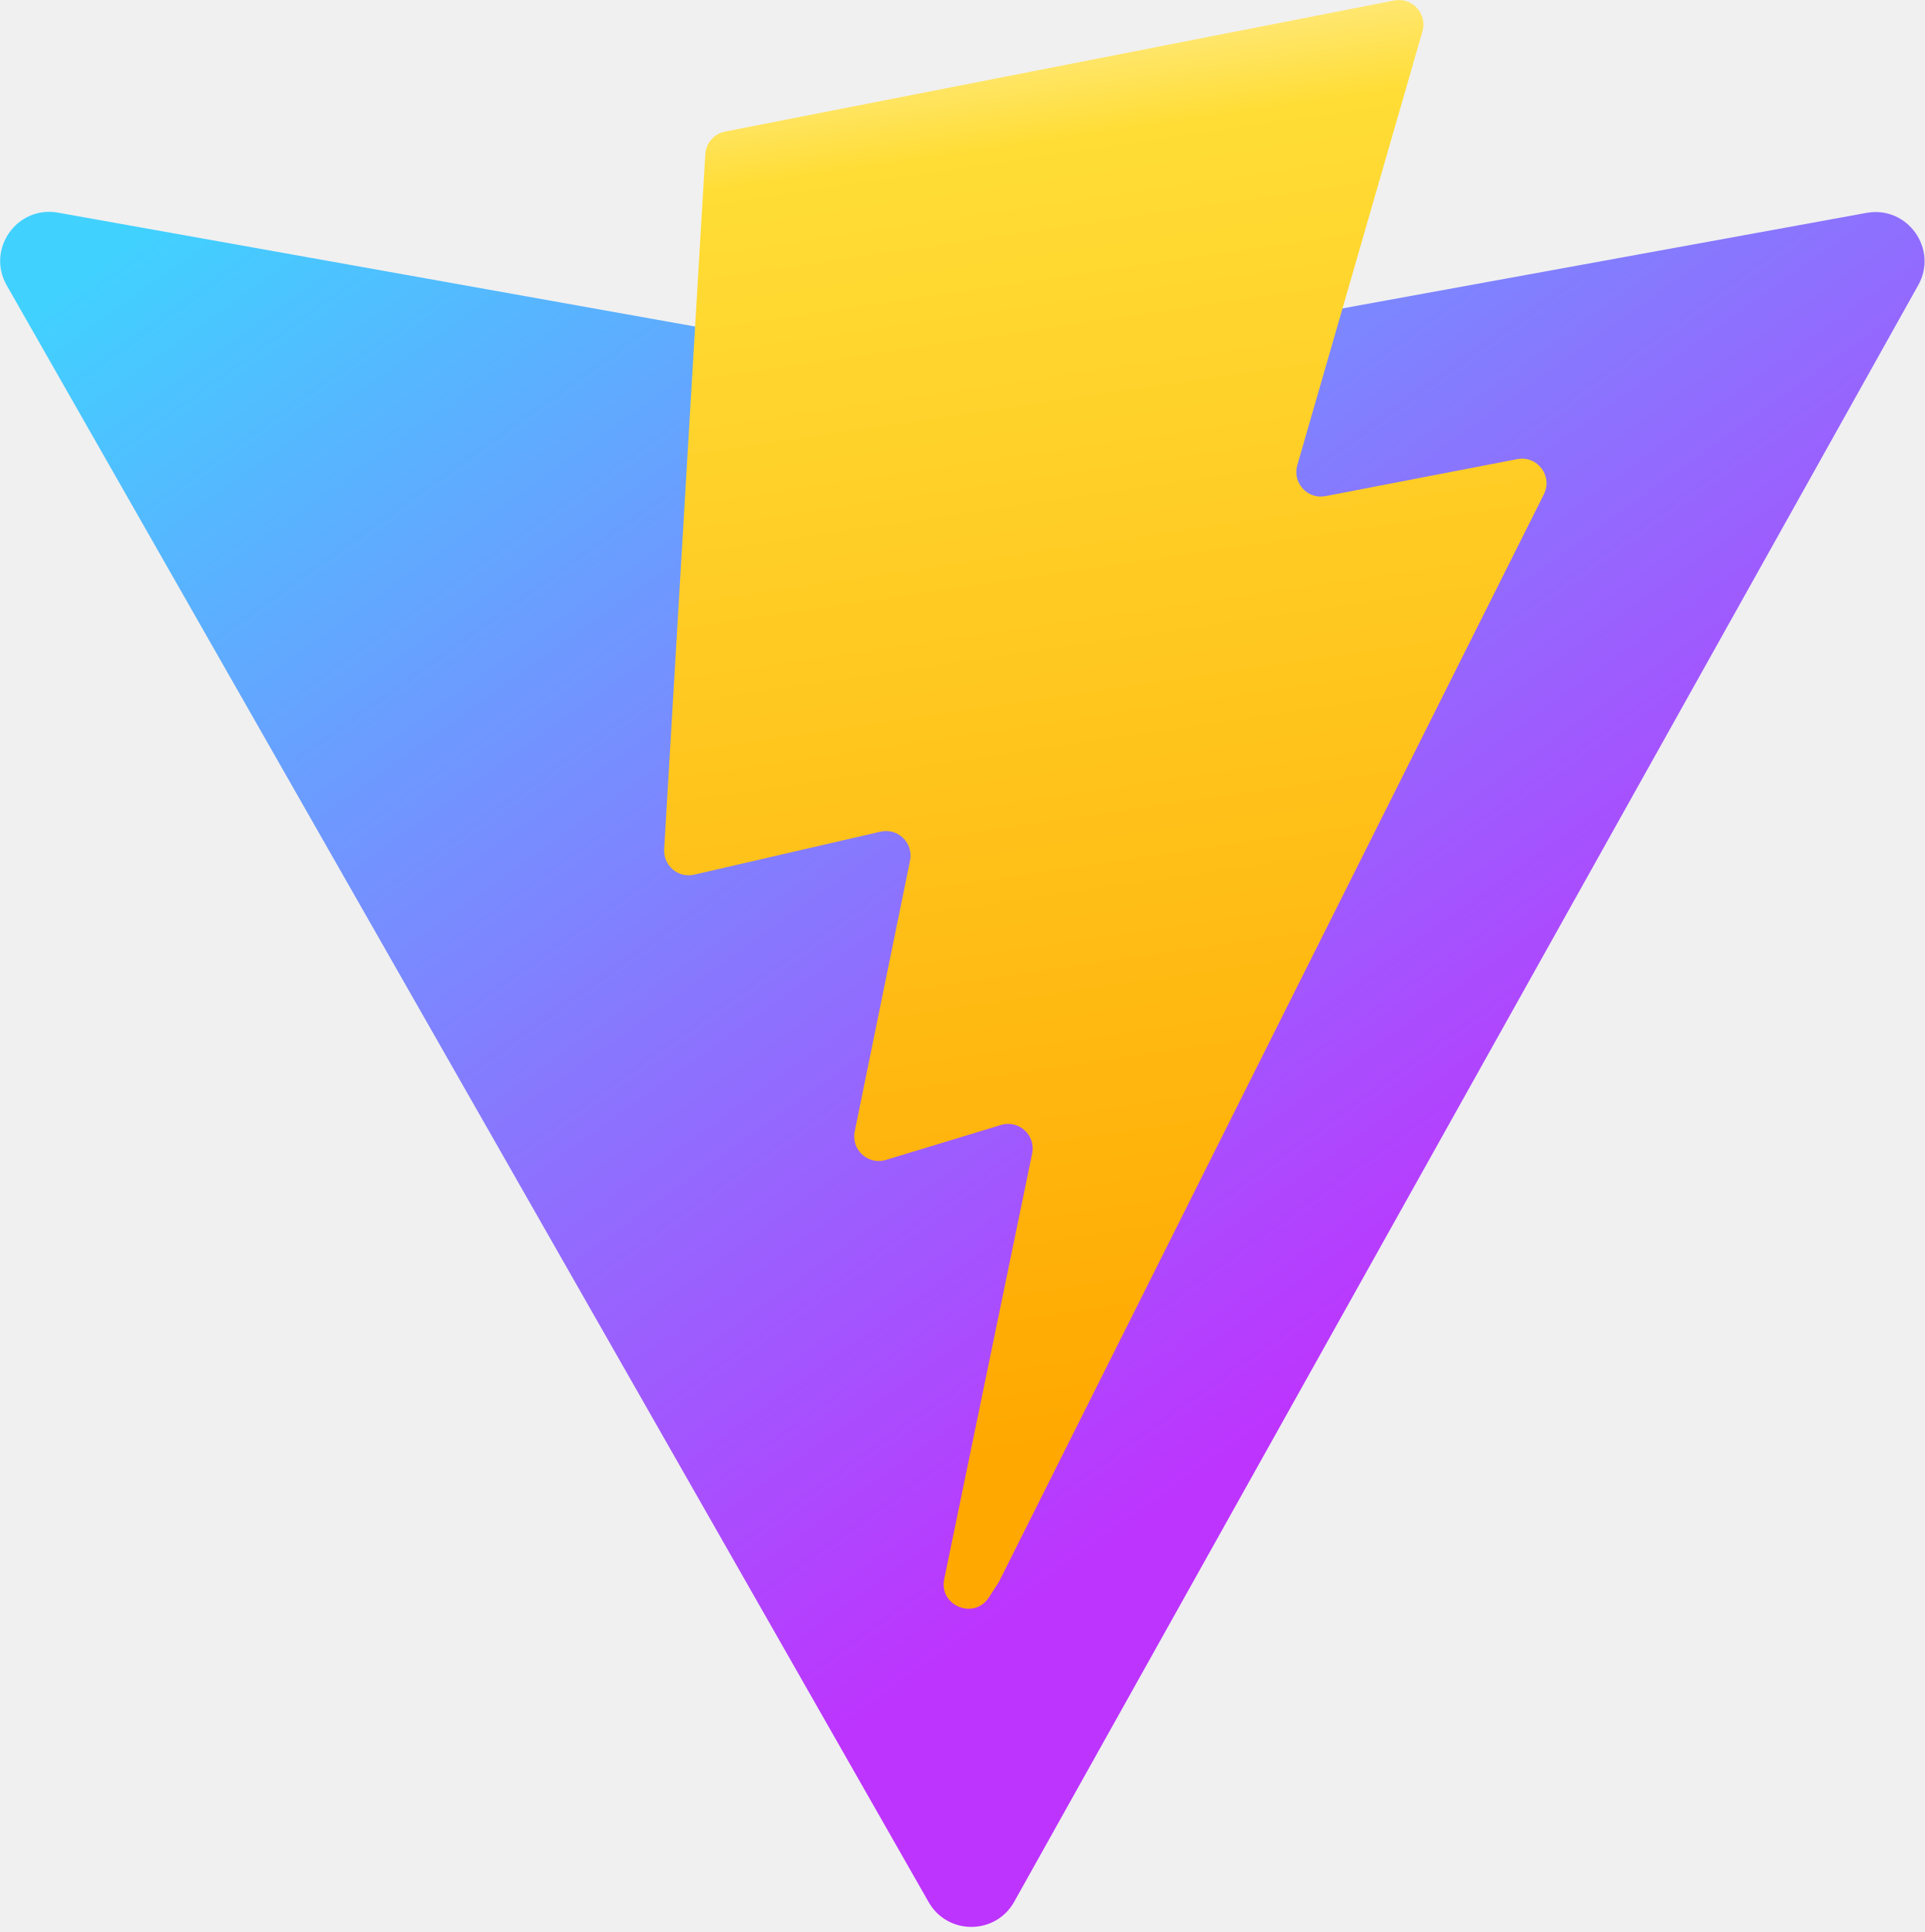
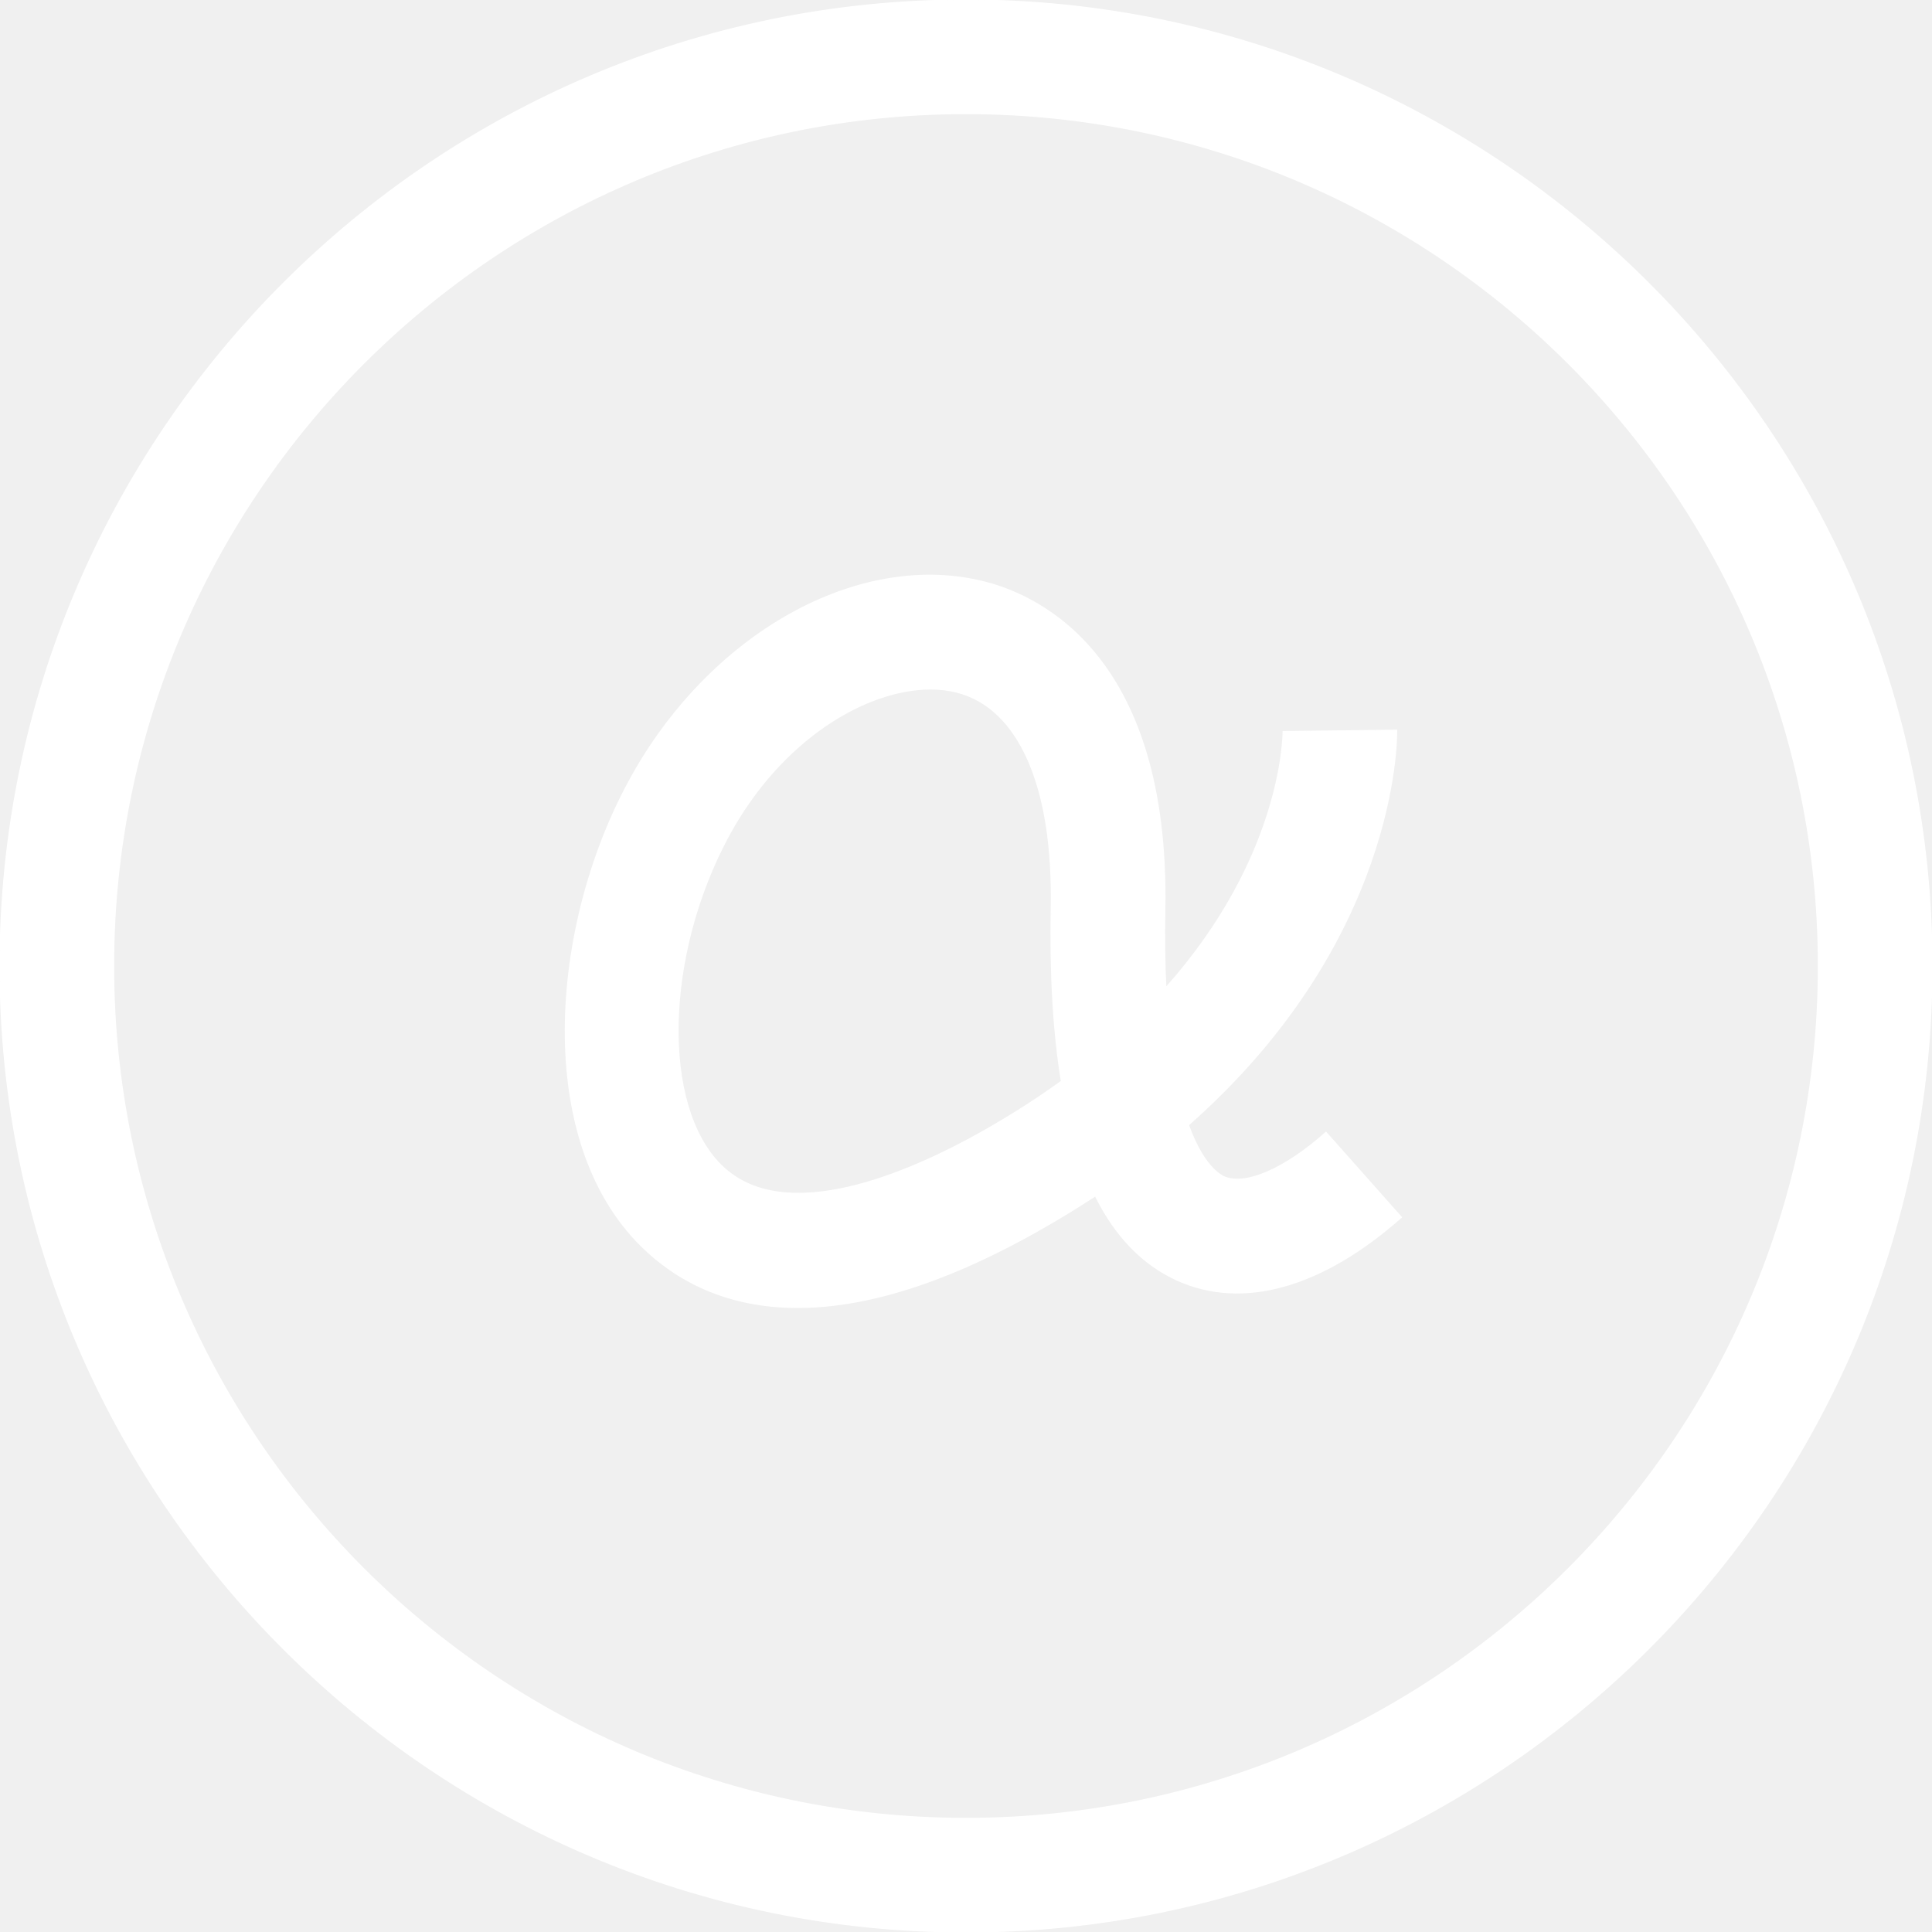
- <svg xmlns="http://www.w3.org/2000/svg" aria-hidden="true" role="img" class="iconify iconify--logos" width="31.88" height="32" preserveAspectRatio="xMidYMid meet" viewBox="0 0 256 257">
-   <defs>
-     <linearGradient id="IconifyId1813088fe1fbc01fb466" x1="-.828%" x2="57.636%" y1="7.652%" y2="78.411%">
-       <stop offset="0%" stop-color="#41D1FF" />
-       <stop offset="100%" stop-color="#BD34FE" />
-     </linearGradient>
-     <linearGradient id="IconifyId1813088fe1fbc01fb467" x1="43.376%" x2="50.316%" y1="2.242%" y2="89.03%">
-       <stop offset="0%" stop-color="#FFEA83" />
-       <stop offset="8.333%" stop-color="#FFDD35" />
-       <stop offset="100%" stop-color="#FFA800" />
-     </linearGradient>
-   </defs>
-   <path fill="url(#IconifyId1813088fe1fbc01fb466)" d="M255.153 37.938L134.897 252.976c-2.483 4.44-8.862 4.466-11.382.048L.875 37.958c-2.746-4.814 1.371-10.646 6.827-9.67l120.385 21.517a6.537 6.537 0 0 0 2.322-.004l117.867-21.483c5.438-.991 9.574 4.796 6.877 9.62Z" />
-   <path fill="url(#IconifyId1813088fe1fbc01fb467)" d="M185.432.063L96.44 17.501a3.268 3.268 0 0 0-2.634 3.014l-5.474 92.456a3.268 3.268 0 0 0 3.997 3.378l24.777-5.718c2.318-.535 4.413 1.507 3.936 3.838l-7.361 36.047c-.495 2.426 1.782 4.5 4.151 3.78l15.304-4.649c2.372-.72 4.652 1.36 4.15 3.788l-11.698 56.621c-.732 3.542 3.979 5.473 5.943 2.437l1.313-2.028l72.516-144.72c1.215-2.423-.88-5.186-3.54-4.672l-25.505 4.922c-2.396.462-4.435-1.77-3.759-4.114l16.646-57.705c.677-2.35-1.37-4.583-3.769-4.113Z" />
+ <svg xmlns="http://www.w3.org/2000/svg" fill="#ffffff" width="256px" height="256px" viewBox="0 0 1920 1920" stroke="#ffffff">
+   <g id="SVGRepo_bgCarrier" stroke-width="0" />
+   <g id="SVGRepo_tracerCarrier" stroke-linecap="round" stroke-linejoin="round" />
+   <g id="SVGRepo_iconCarrier">
+     <path d="M960 1807.059c-467.125 0-847.059-379.934-847.059-847.059 0-467.125 379.934-847.059 847.059-847.059 467.125 0 847.059 379.934 847.059 847.059 0 467.125-379.934 847.059-847.059 847.059M960 0C430.645 0 0 430.645 0 960s430.645 960 960 960 960-430.645 960-960S1489.355 0 960 0m15.224 1125.222c-69.232 38.851-195.162 95.21-258.409 32.866-59.972-59.069-56.696-208.829 7.115-327.078 52.292-96.678 136.998-146.259 200.81-146.259 9.487 0 18.41 1.13 26.767 3.275 61.44 16.15 95.435 94.08 93.176 213.798-1.242 66.41 2.146 123.896 10.052 172.687-23.83 17.28-50.259 34.221-79.51 50.71m241.129 44.16c-5.308-2.484-21.233-12.762-35.238-51.388 207.247-182.738 207.021-382.305 206.908-392.357l-112.94 1.355c0 6.777-1.808 125.93-116.443 254.457-1.13-22.928-1.581-48.678-1.017-77.591 4.518-250.165-122.54-310.588-177.43-325.045-125.365-32.979-275.577 50.26-355.539 198.438-77.816 144-94.193 355.878 12.988 461.365 32.98 32.414 82.447 60.762 155.181 60.762 61.44 0 139.37-20.33 237.742-75.67 20.442-11.52 39.755-23.267 57.938-35.238 19.991 40.207 46.871 67.877 80.64 83.463 65.62 30.043 144.678 7.68 223.624-62.23l-74.993-84.48c-40.659 36.254-80.075 53.534-101.421 44.16" fill-rule="evenodd" />
+   </g>
</svg>
